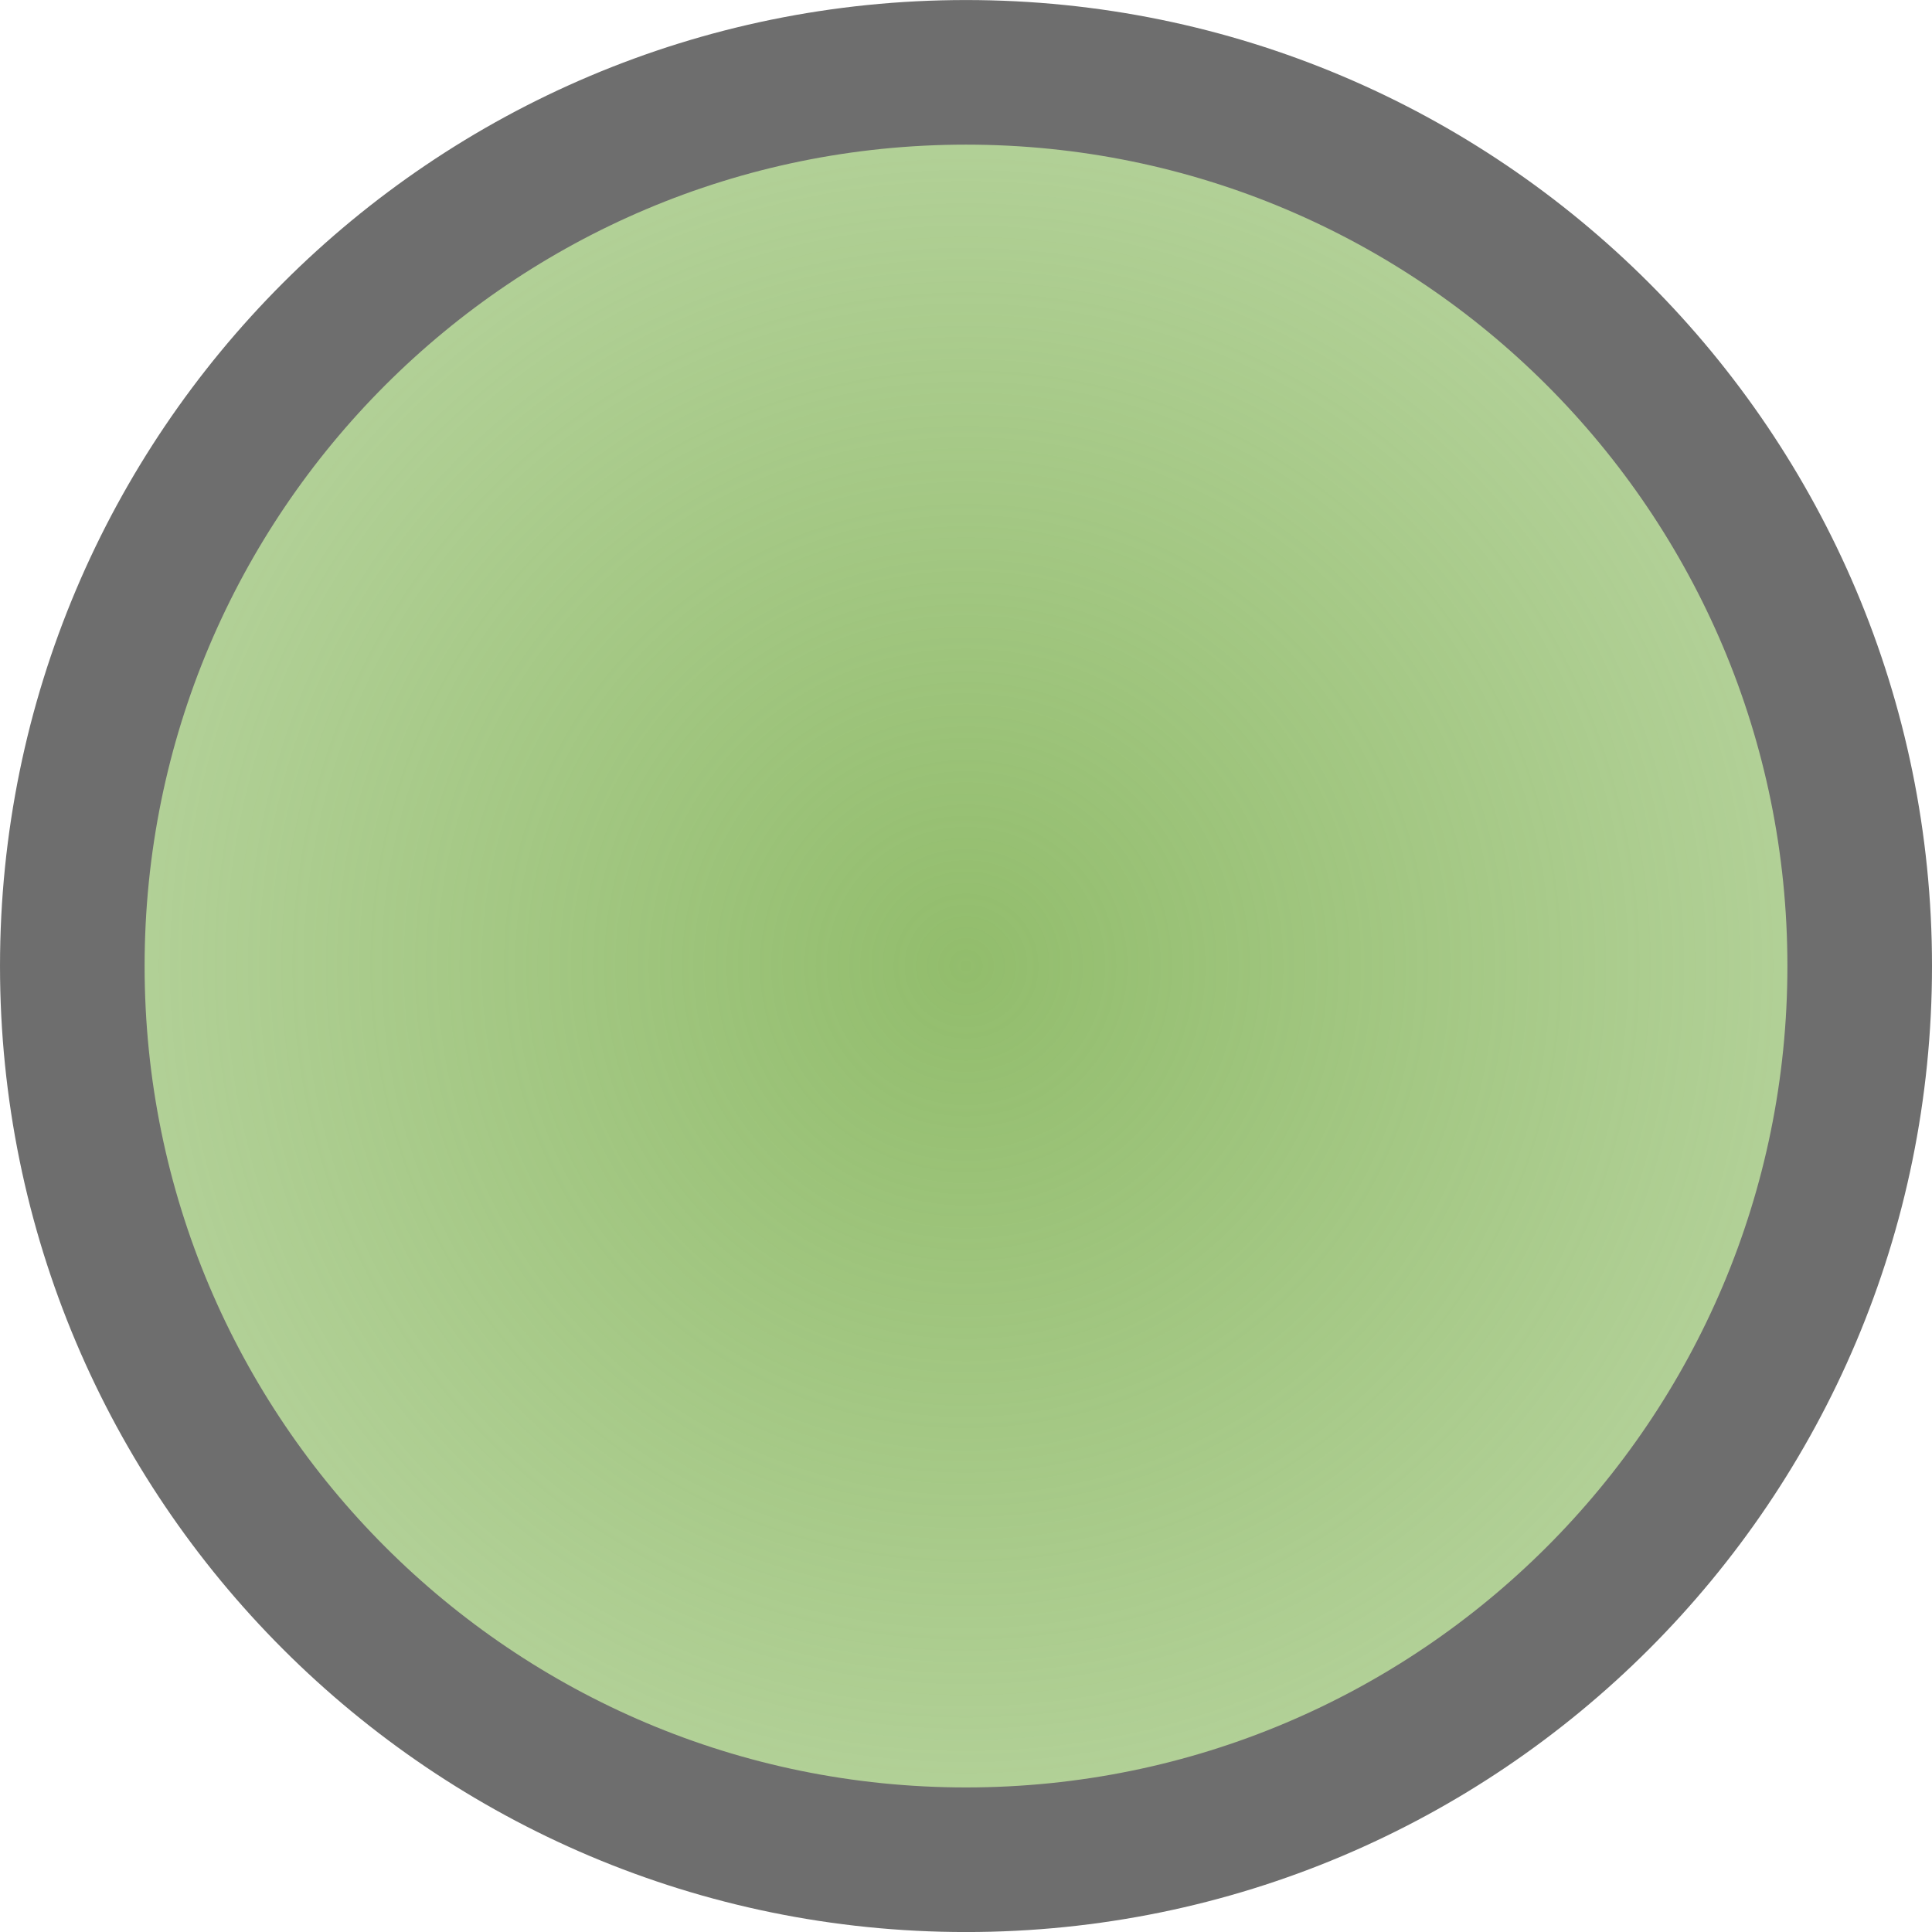
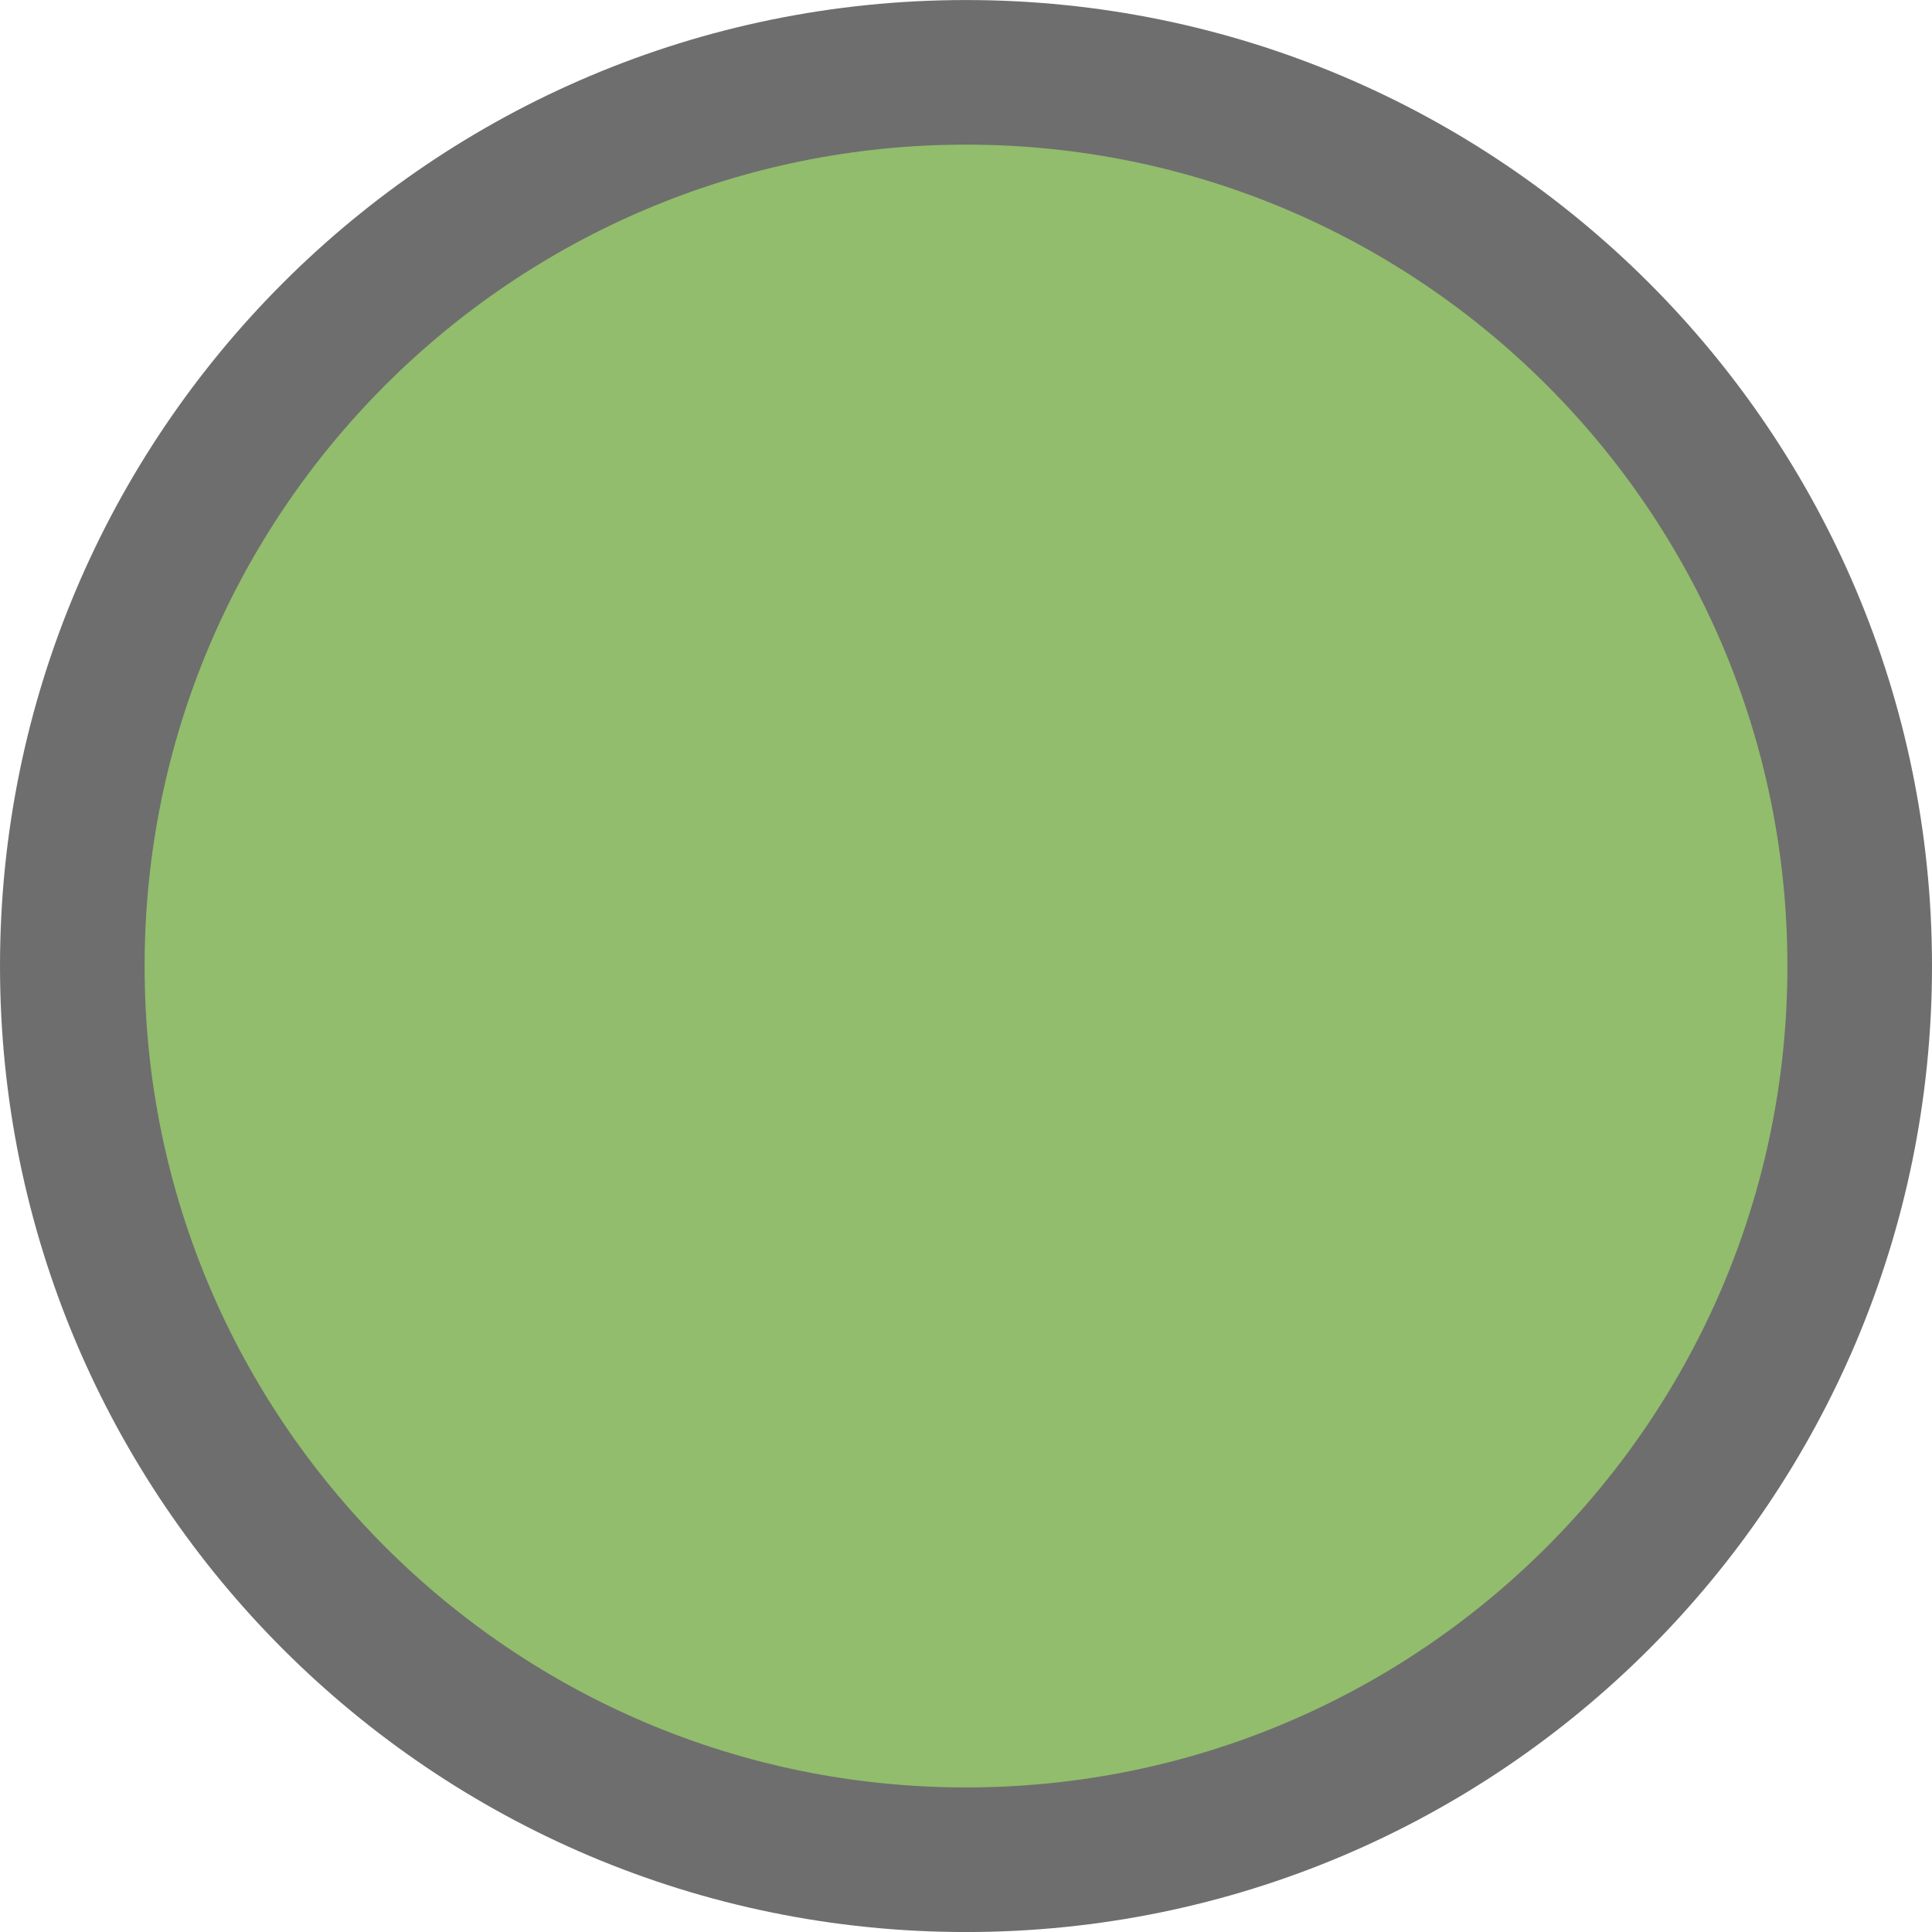
- <svg xmlns="http://www.w3.org/2000/svg" xmlns:xlink="http://www.w3.org/1999/xlink" width="26.722mm" height="26.722mm" viewBox="0 0 26.722 26.722" version="1.1" id="svg8">
-   <defs id="defs2">
-     <linearGradient id="linearGradient4487">
-       <stop style="stop-color:#92bd6c;stop-opacity:1;" offset="0" id="stop4483" />
-       <stop style="stop-color:#92bd6c;stop-opacity:0.66" offset="1" id="stop4485" />
-     </linearGradient>
-     <radialGradient xlink:href="#linearGradient4487" id="radialGradient4489" cx="19.711" cy="17.57" fx="19.711" fy="17.57" r="13.361" gradientUnits="userSpaceOnUse" />
-   </defs>
+ <svg xmlns="http://www.w3.org/2000/svg" width="26.722mm" height="26.722mm" viewBox="0 0 26.722 26.722" version="1.1" id="svg8">
+   <defs id="defs2" />
  <g id="layer1" transform="translate(-6.349911,-4.208492)">
-     <circle style="fill:url(#radialGradient4489);fill-opacity:1;stroke:#6e6e6e;stroke-width:2;stroke-linecap:round;stroke-miterlimit:4;stroke-dasharray:none;stroke-dashoffset:0;stroke-opacity:1" id="path4485" cx="19.711" cy="17.57" r="12.361" />
+     <circle style="fill:#92bd6c;fill-opacity:1;stroke:#6e6e6e;stroke-width:2;stroke-linecap:round;stroke-miterlimit:4;stroke-dasharray:none;stroke-dashoffset:0;stroke-opacity:1" id="path4485" cx="19.711" cy="17.57" r="12.361" />
  </g>
</svg>
